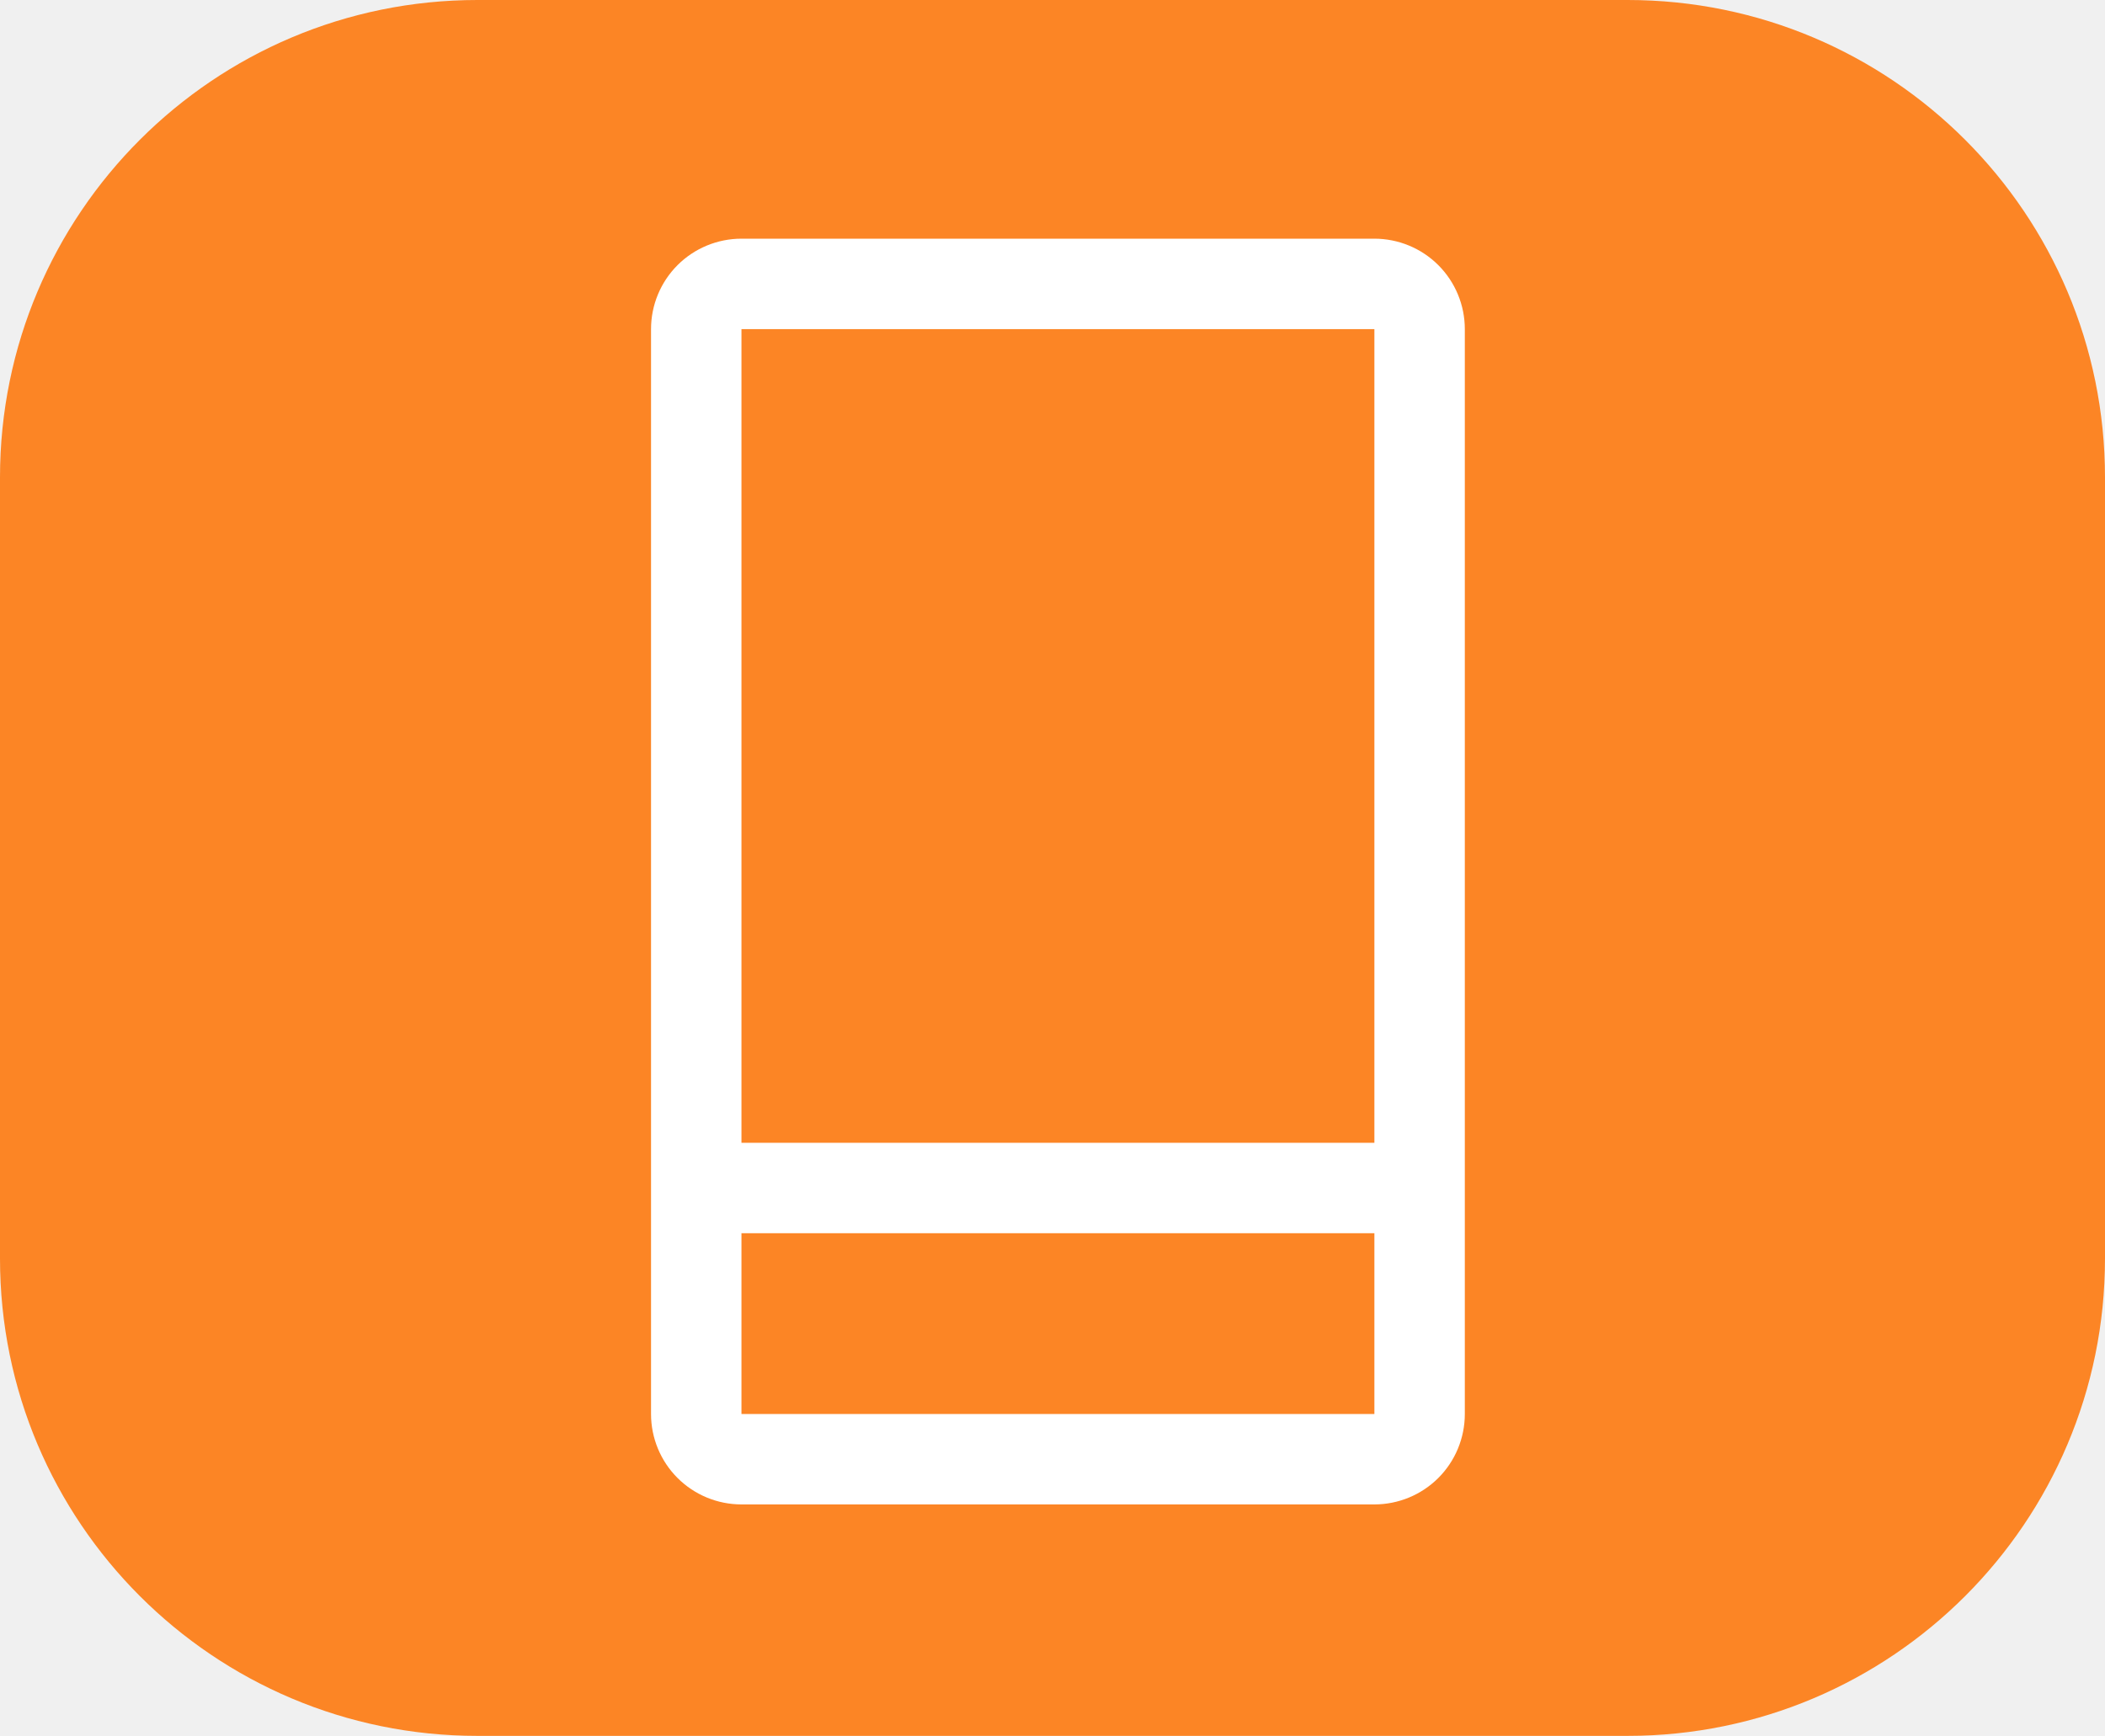
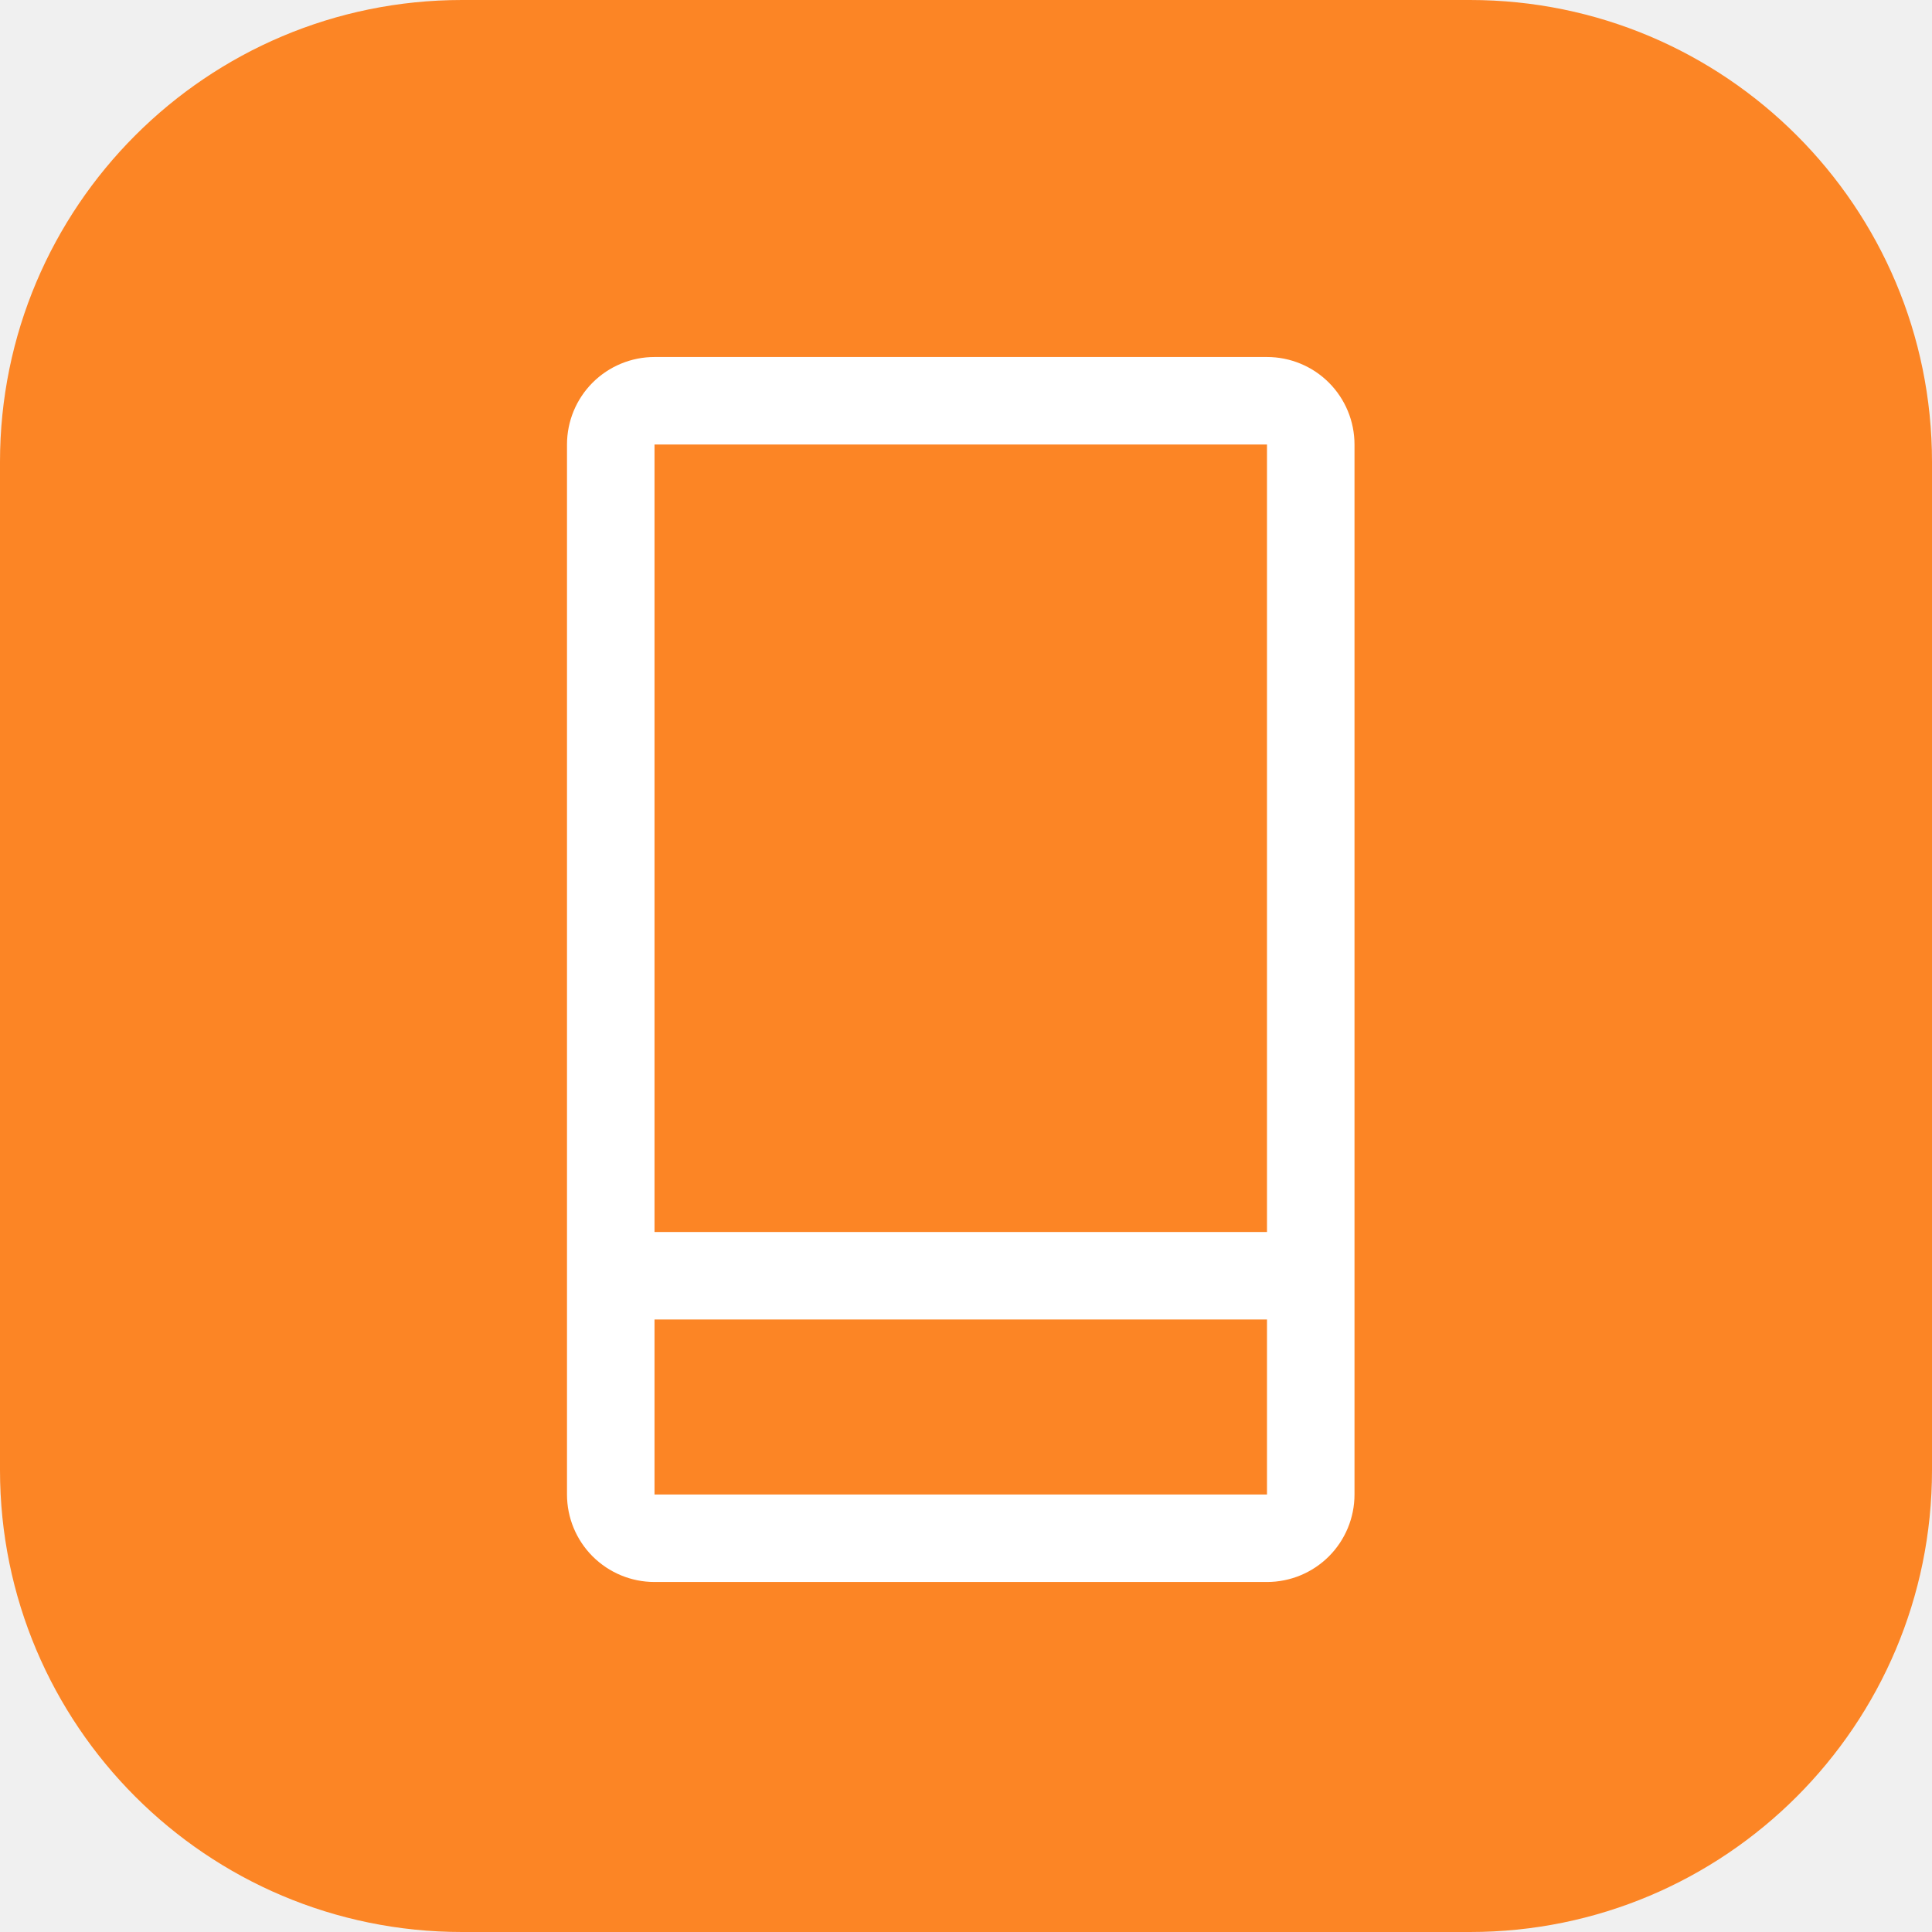
- <svg xmlns="http://www.w3.org/2000/svg" width="97" height="80" viewBox="0 0 97 80" fill="none">
-   <rect width="97" height="80" rx="22" fill="#FC8525" />
-   <path d="M63.333 11H34.167C33.062 11 32.002 11.439 31.22 12.22C30.439 13.002 30 14.062 30 15.167V65.167C30 66.272 30.439 67.332 31.22 68.113C32.002 68.894 33.062 69.333 34.167 69.333H63.333C64.438 69.333 65.498 68.894 66.28 68.113C67.061 67.332 67.5 66.272 67.5 65.167V15.167C67.5 14.062 67.061 13.002 66.28 12.22C65.498 11.439 64.438 11 63.333 11ZM34.167 15.167H63.333V52.667H34.167V15.167ZM34.167 65.167V56.833H63.333V65.167H34.167Z" fill="white" />
+ <svg xmlns="http://www.w3.org/2000/svg" width="92" height="92" viewBox="0 0 92 92" fill="none">
+   <rect width="92" height="92" rx="22" fill="#FC8525" />
+   <path d="M60.333 17H31.167C30.062 17 29.002 17.439 28.22 18.22C27.439 19.002 27 20.062 27 21.167V71.167C27 72.272 27.439 73.332 28.22 74.113C29.002 74.894 30.062 75.333 31.167 75.333H60.333C61.438 75.333 62.498 74.894 63.28 74.113C64.061 73.332 64.5 72.272 64.5 71.167V21.167C64.5 20.062 64.061 19.002 63.28 18.22C62.498 17.439 61.438 17 60.333 17ZM31.167 21.167H60.333V58.667H31.167V21.167ZM31.167 71.167V62.833H60.333V71.167H31.167Z" fill="white" />
</svg>
